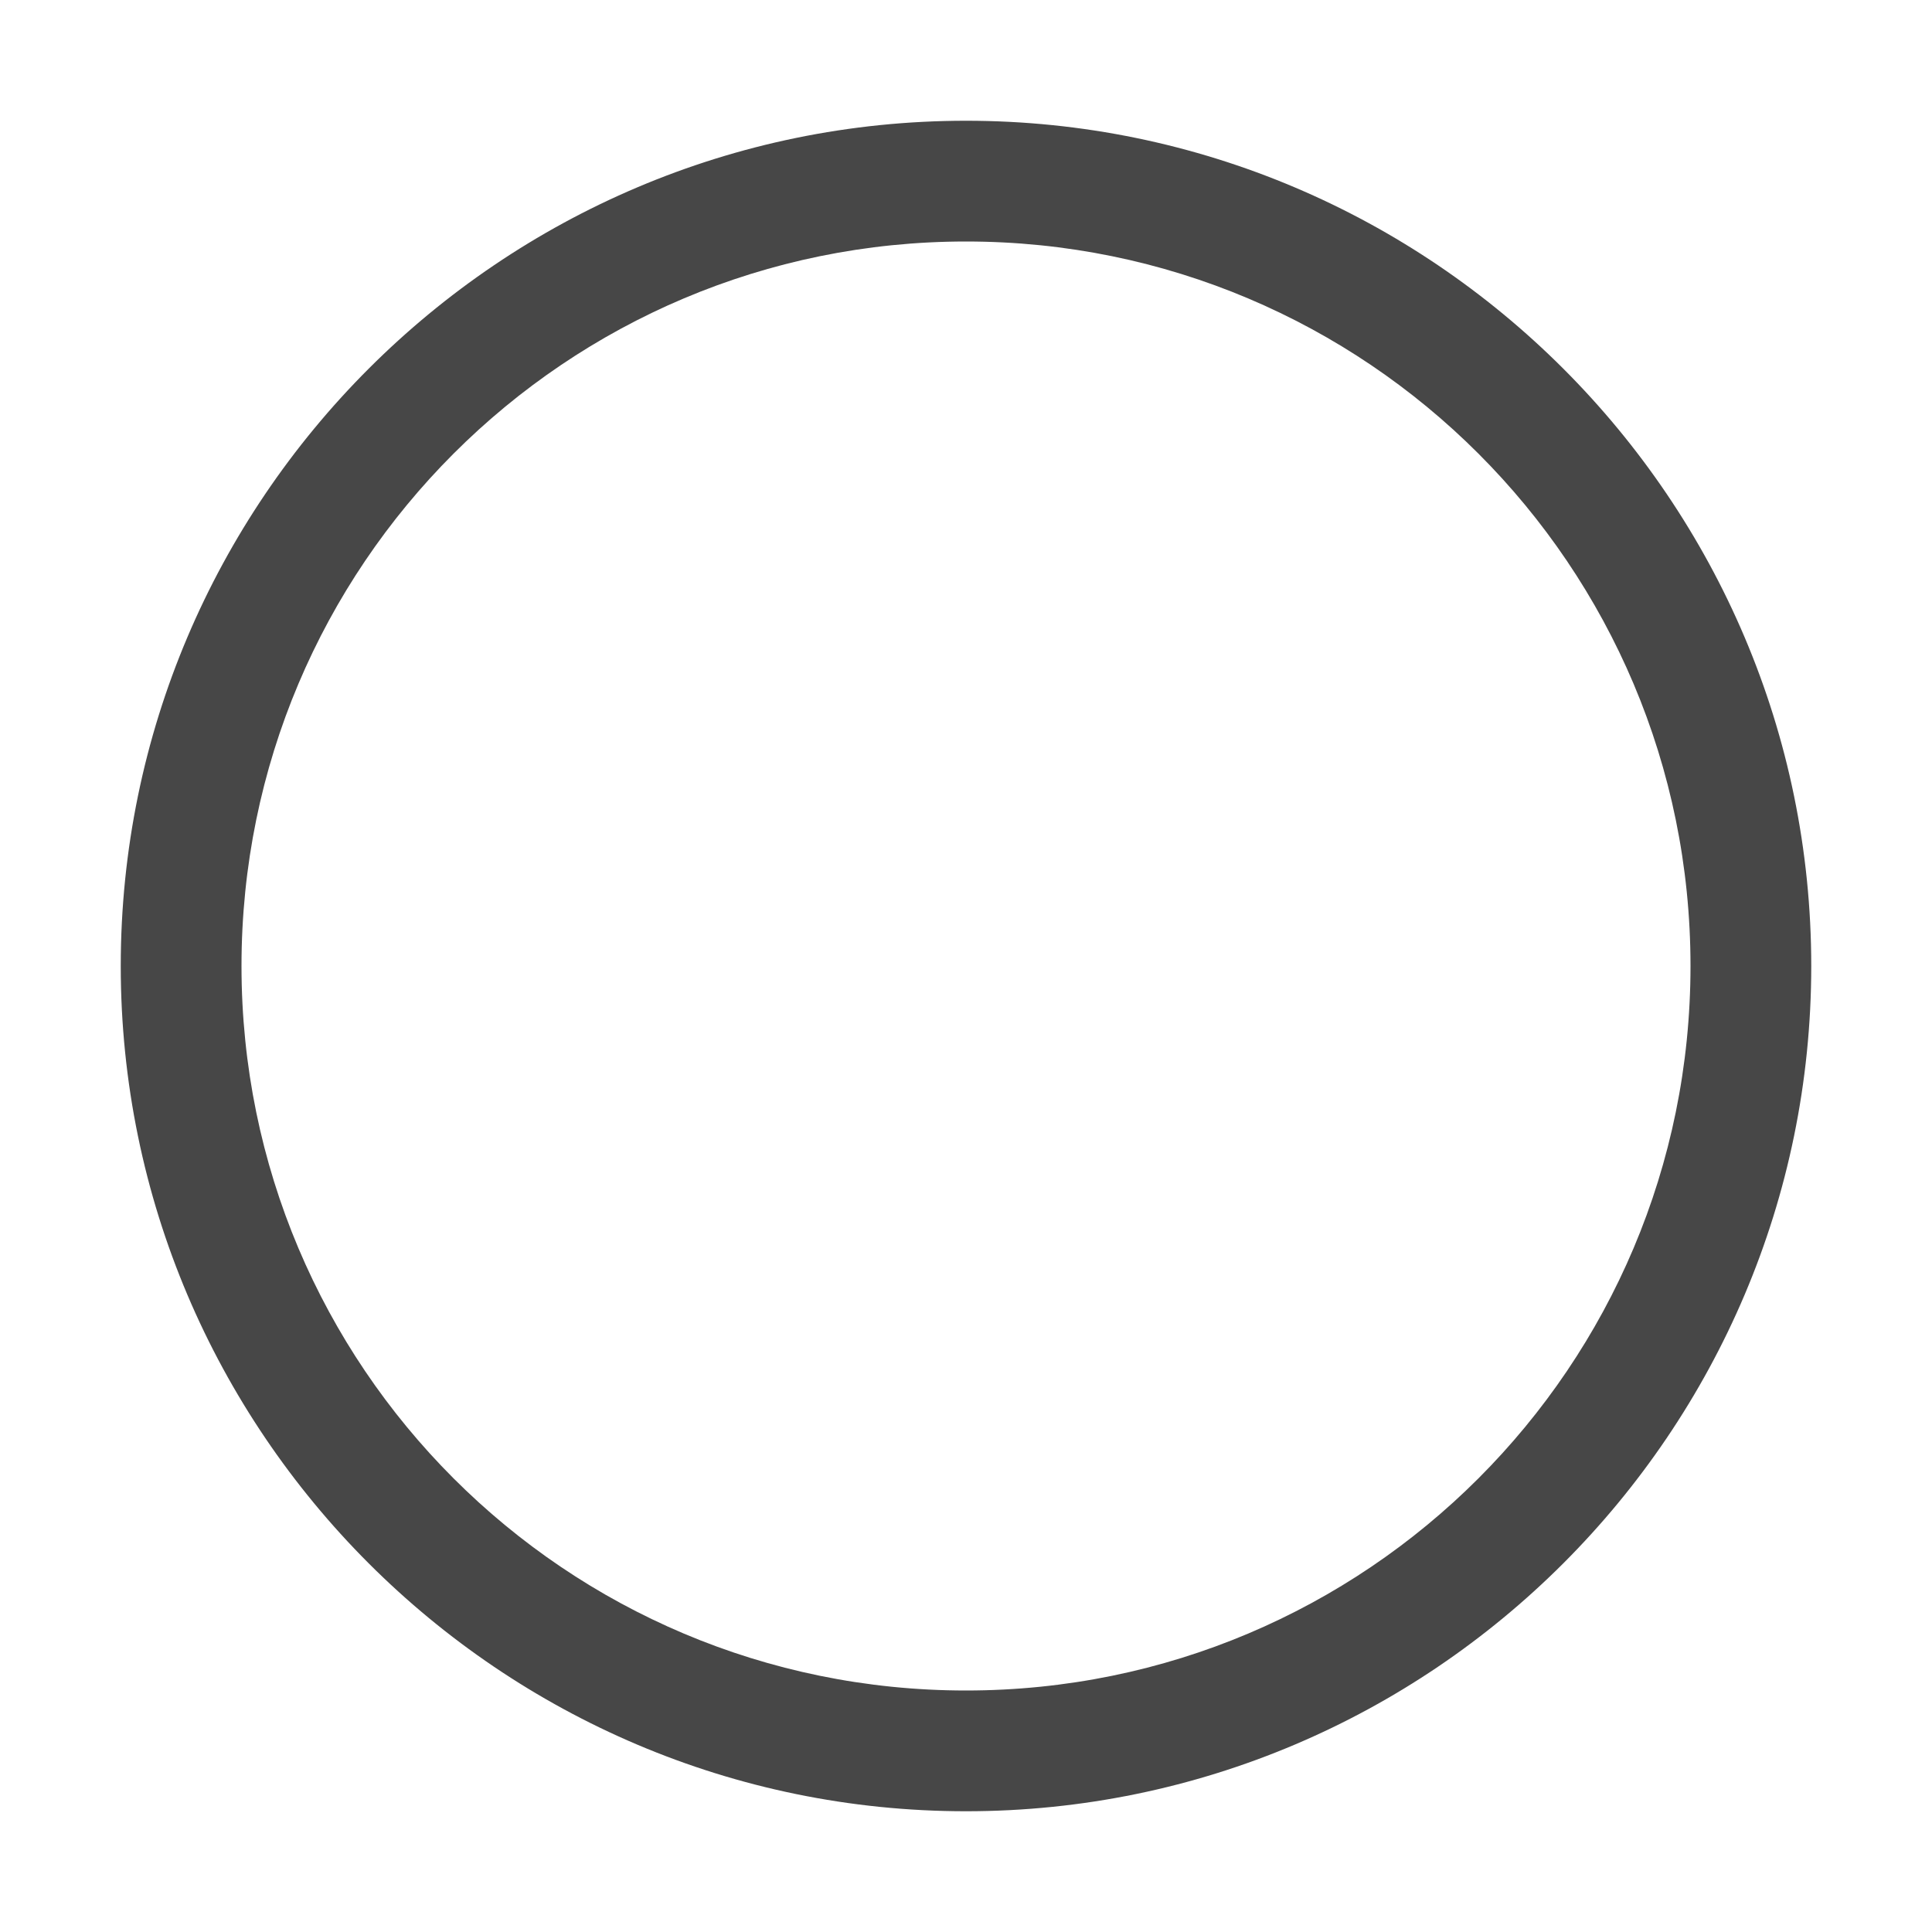
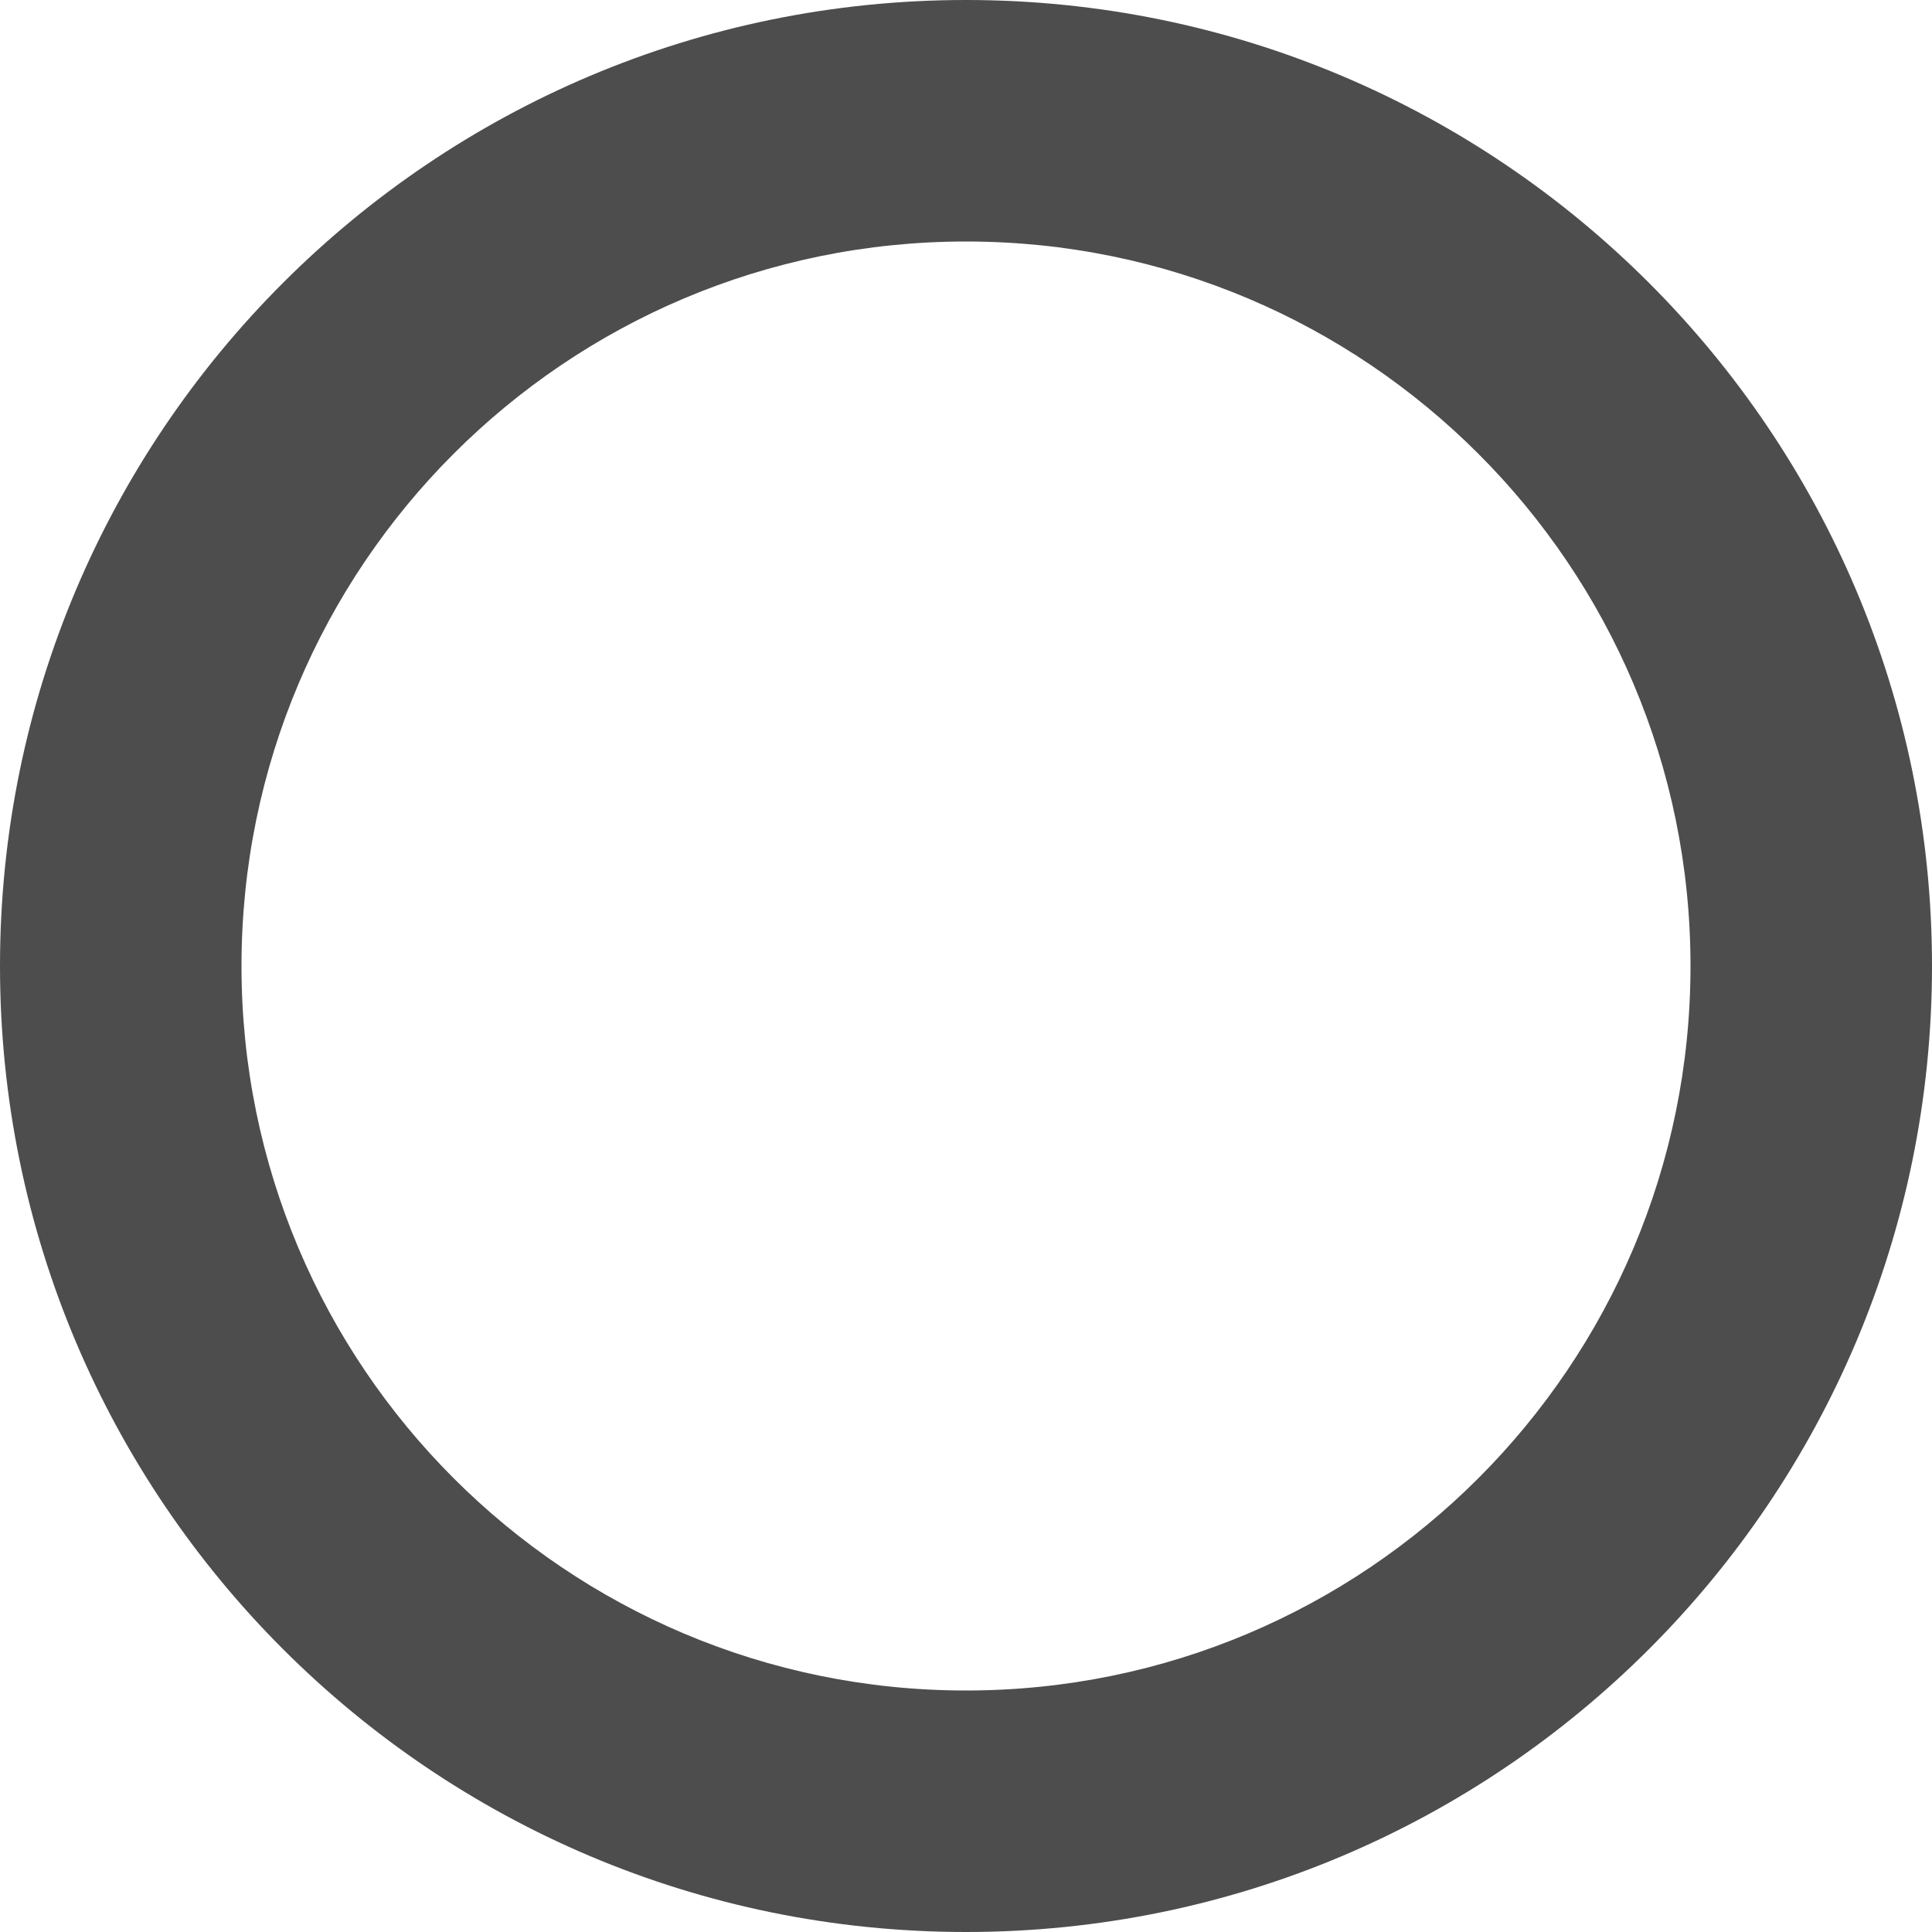
- <svg xmlns="http://www.w3.org/2000/svg" width="16" height="16">
-   <path d="M8 1C4.142 1 1 4.142 1 8s3.142 7 7 7 7-3.142 7-7-3.142-7-7-7zm0 1c3.316 0 6 2.684 6 6s-2.684 6-6 6-6-2.684-6-6 2.684-6 6-6z" style="line-height:normal;font-variant-ligatures:normal;font-variant-position:normal;font-variant-caps:normal;font-variant-numeric:normal;font-variant-alternates:normal;font-feature-settings:normal;text-indent:0;text-align:start;text-decoration-line:none;text-decoration-style:solid;text-decoration-color:#000;text-transform:none;text-orientation:mixed;shape-padding:0;isolation:auto;mix-blend-mode:normal;marker:none" color="#bebebe" font-weight="400" font-family="Andale Mono" white-space="normal" overflow="visible" fill="#474747" />
+ <svg xmlns="http://www.w3.org/2000/svg" width="16" height="16" version="1.1" viewBox="0 0 16 16">
+   <path d="m8 0a8 8 0 0 0-8 8 8 8 0 0 0 8 8 8 8 0 0 0 8-8 8 8 0 0 0-8-8zm0 2a6 6 0 0 1 6 6 6 6 0 0 1-6 6 6 6 0 0 1-6-6 6 6 0 0 1 6-6z" fill="#4d4d4d" />
</svg>
